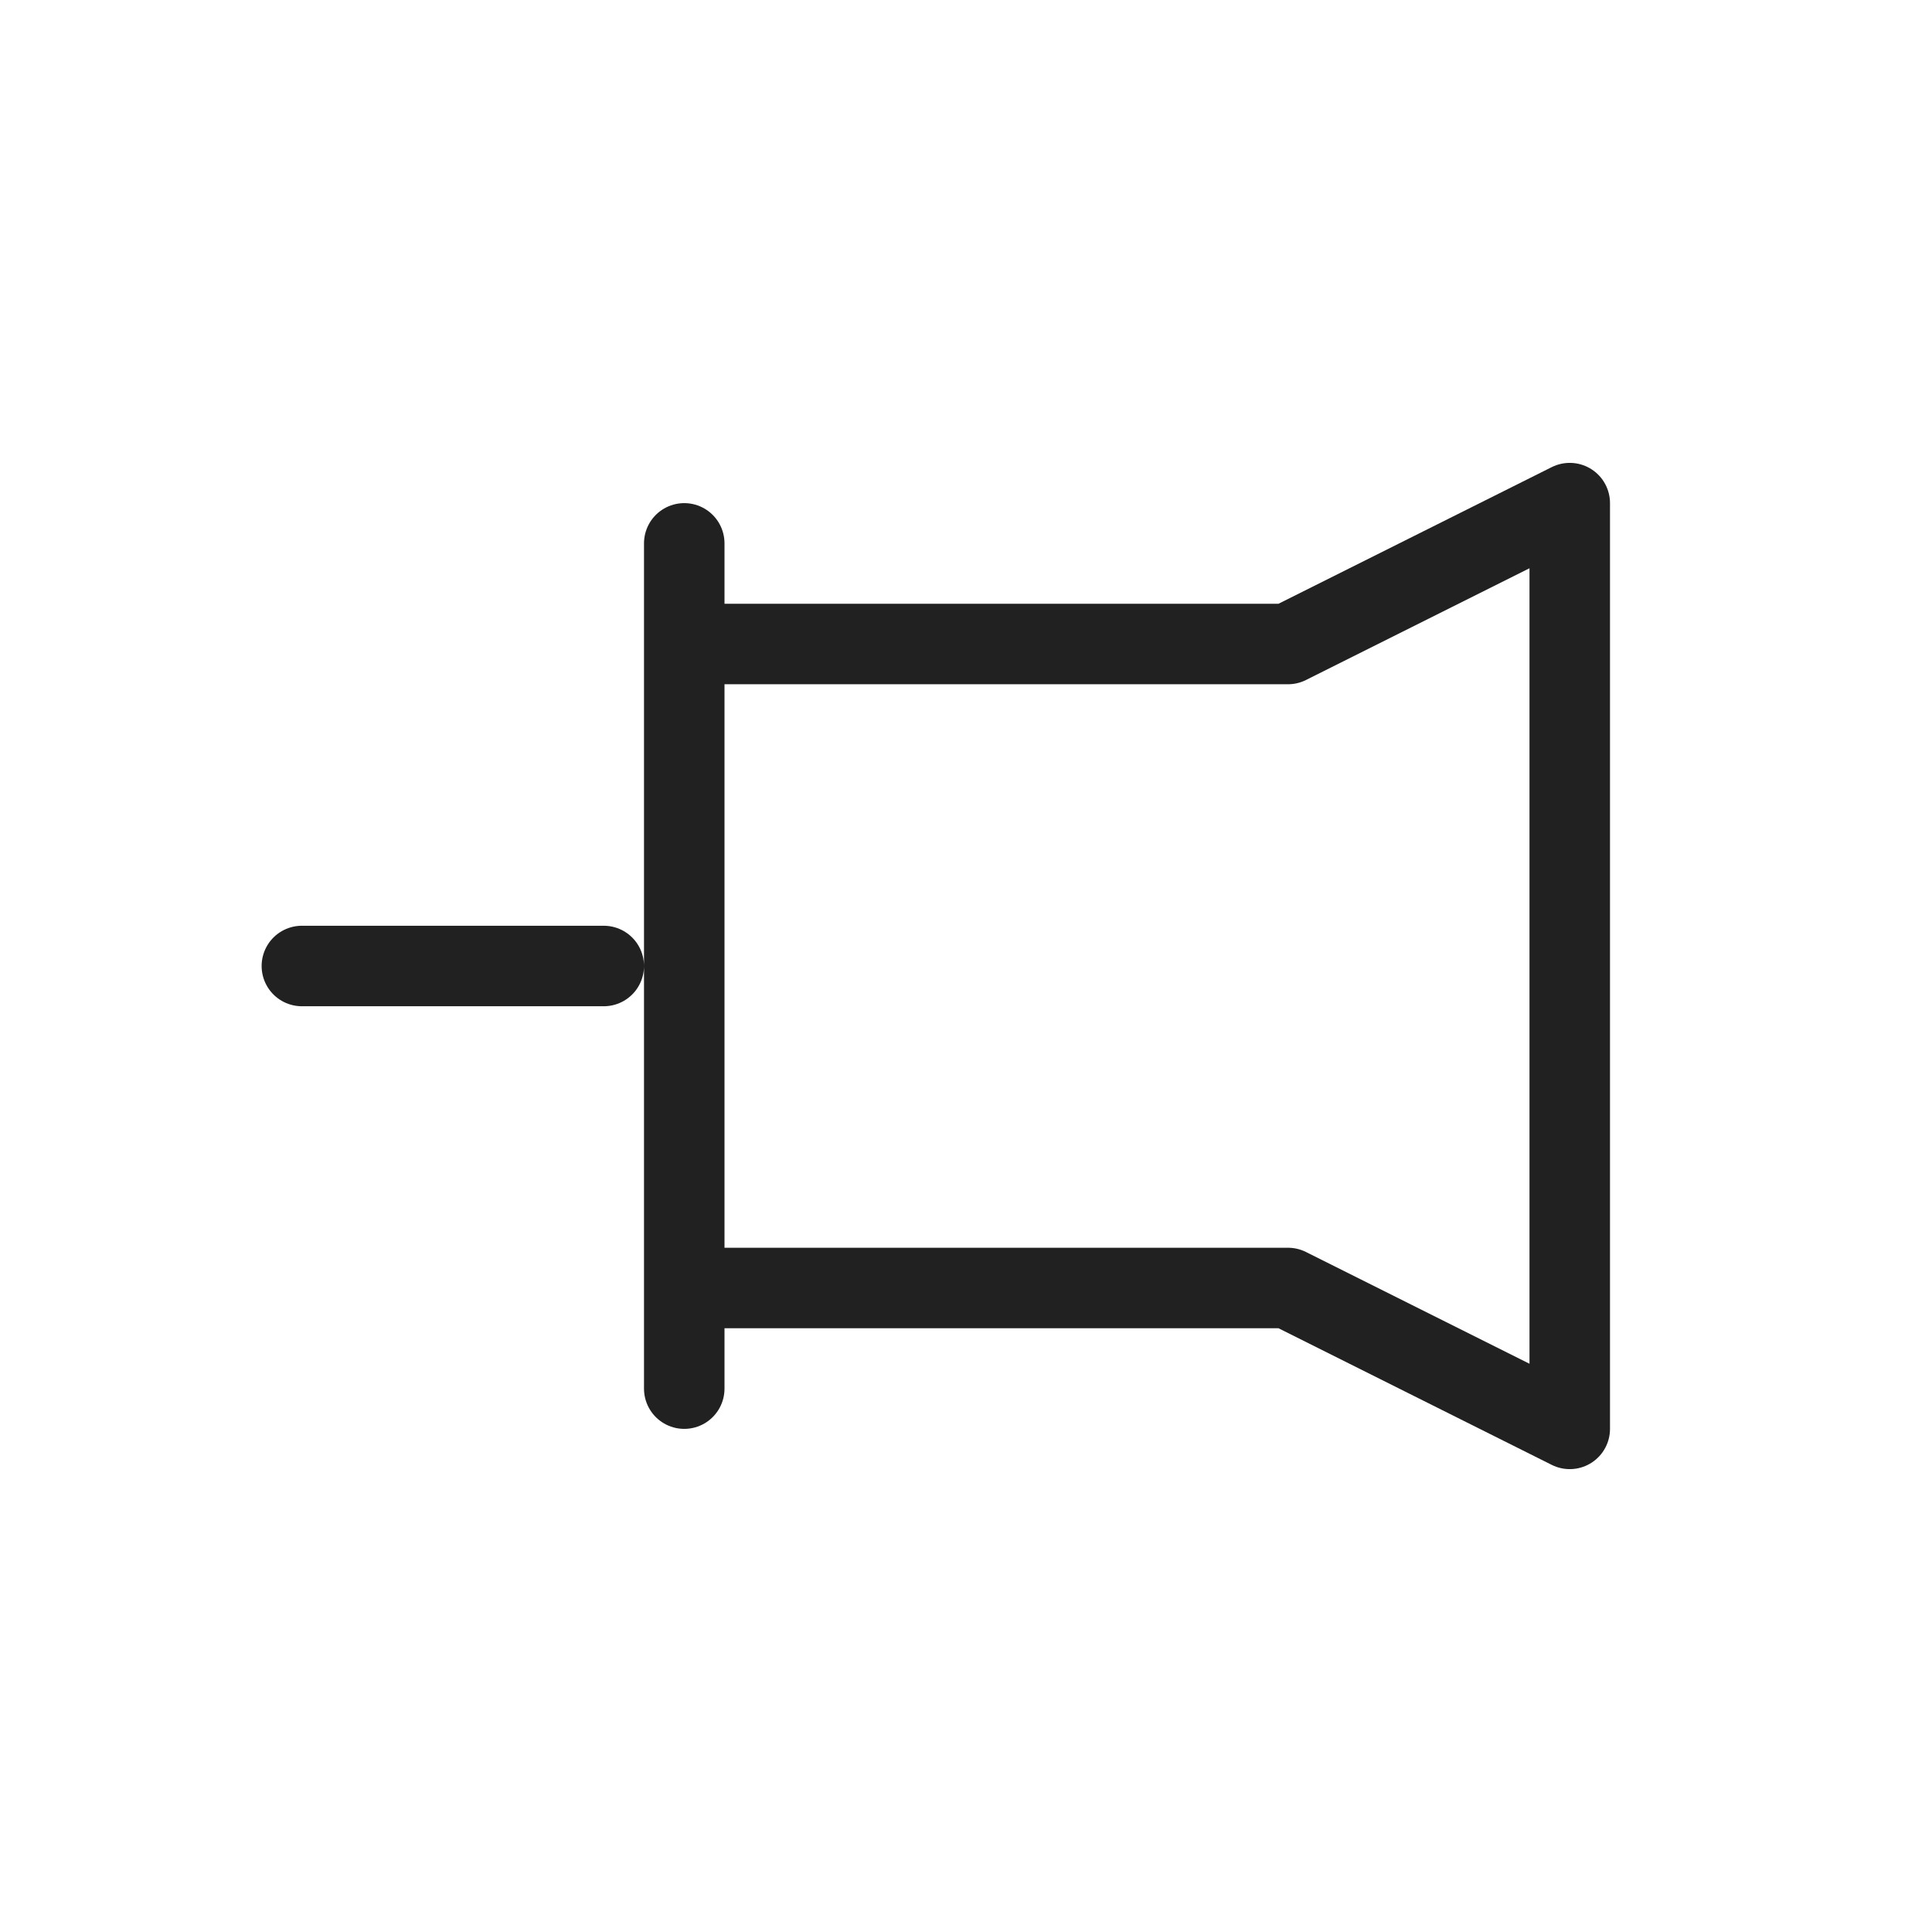
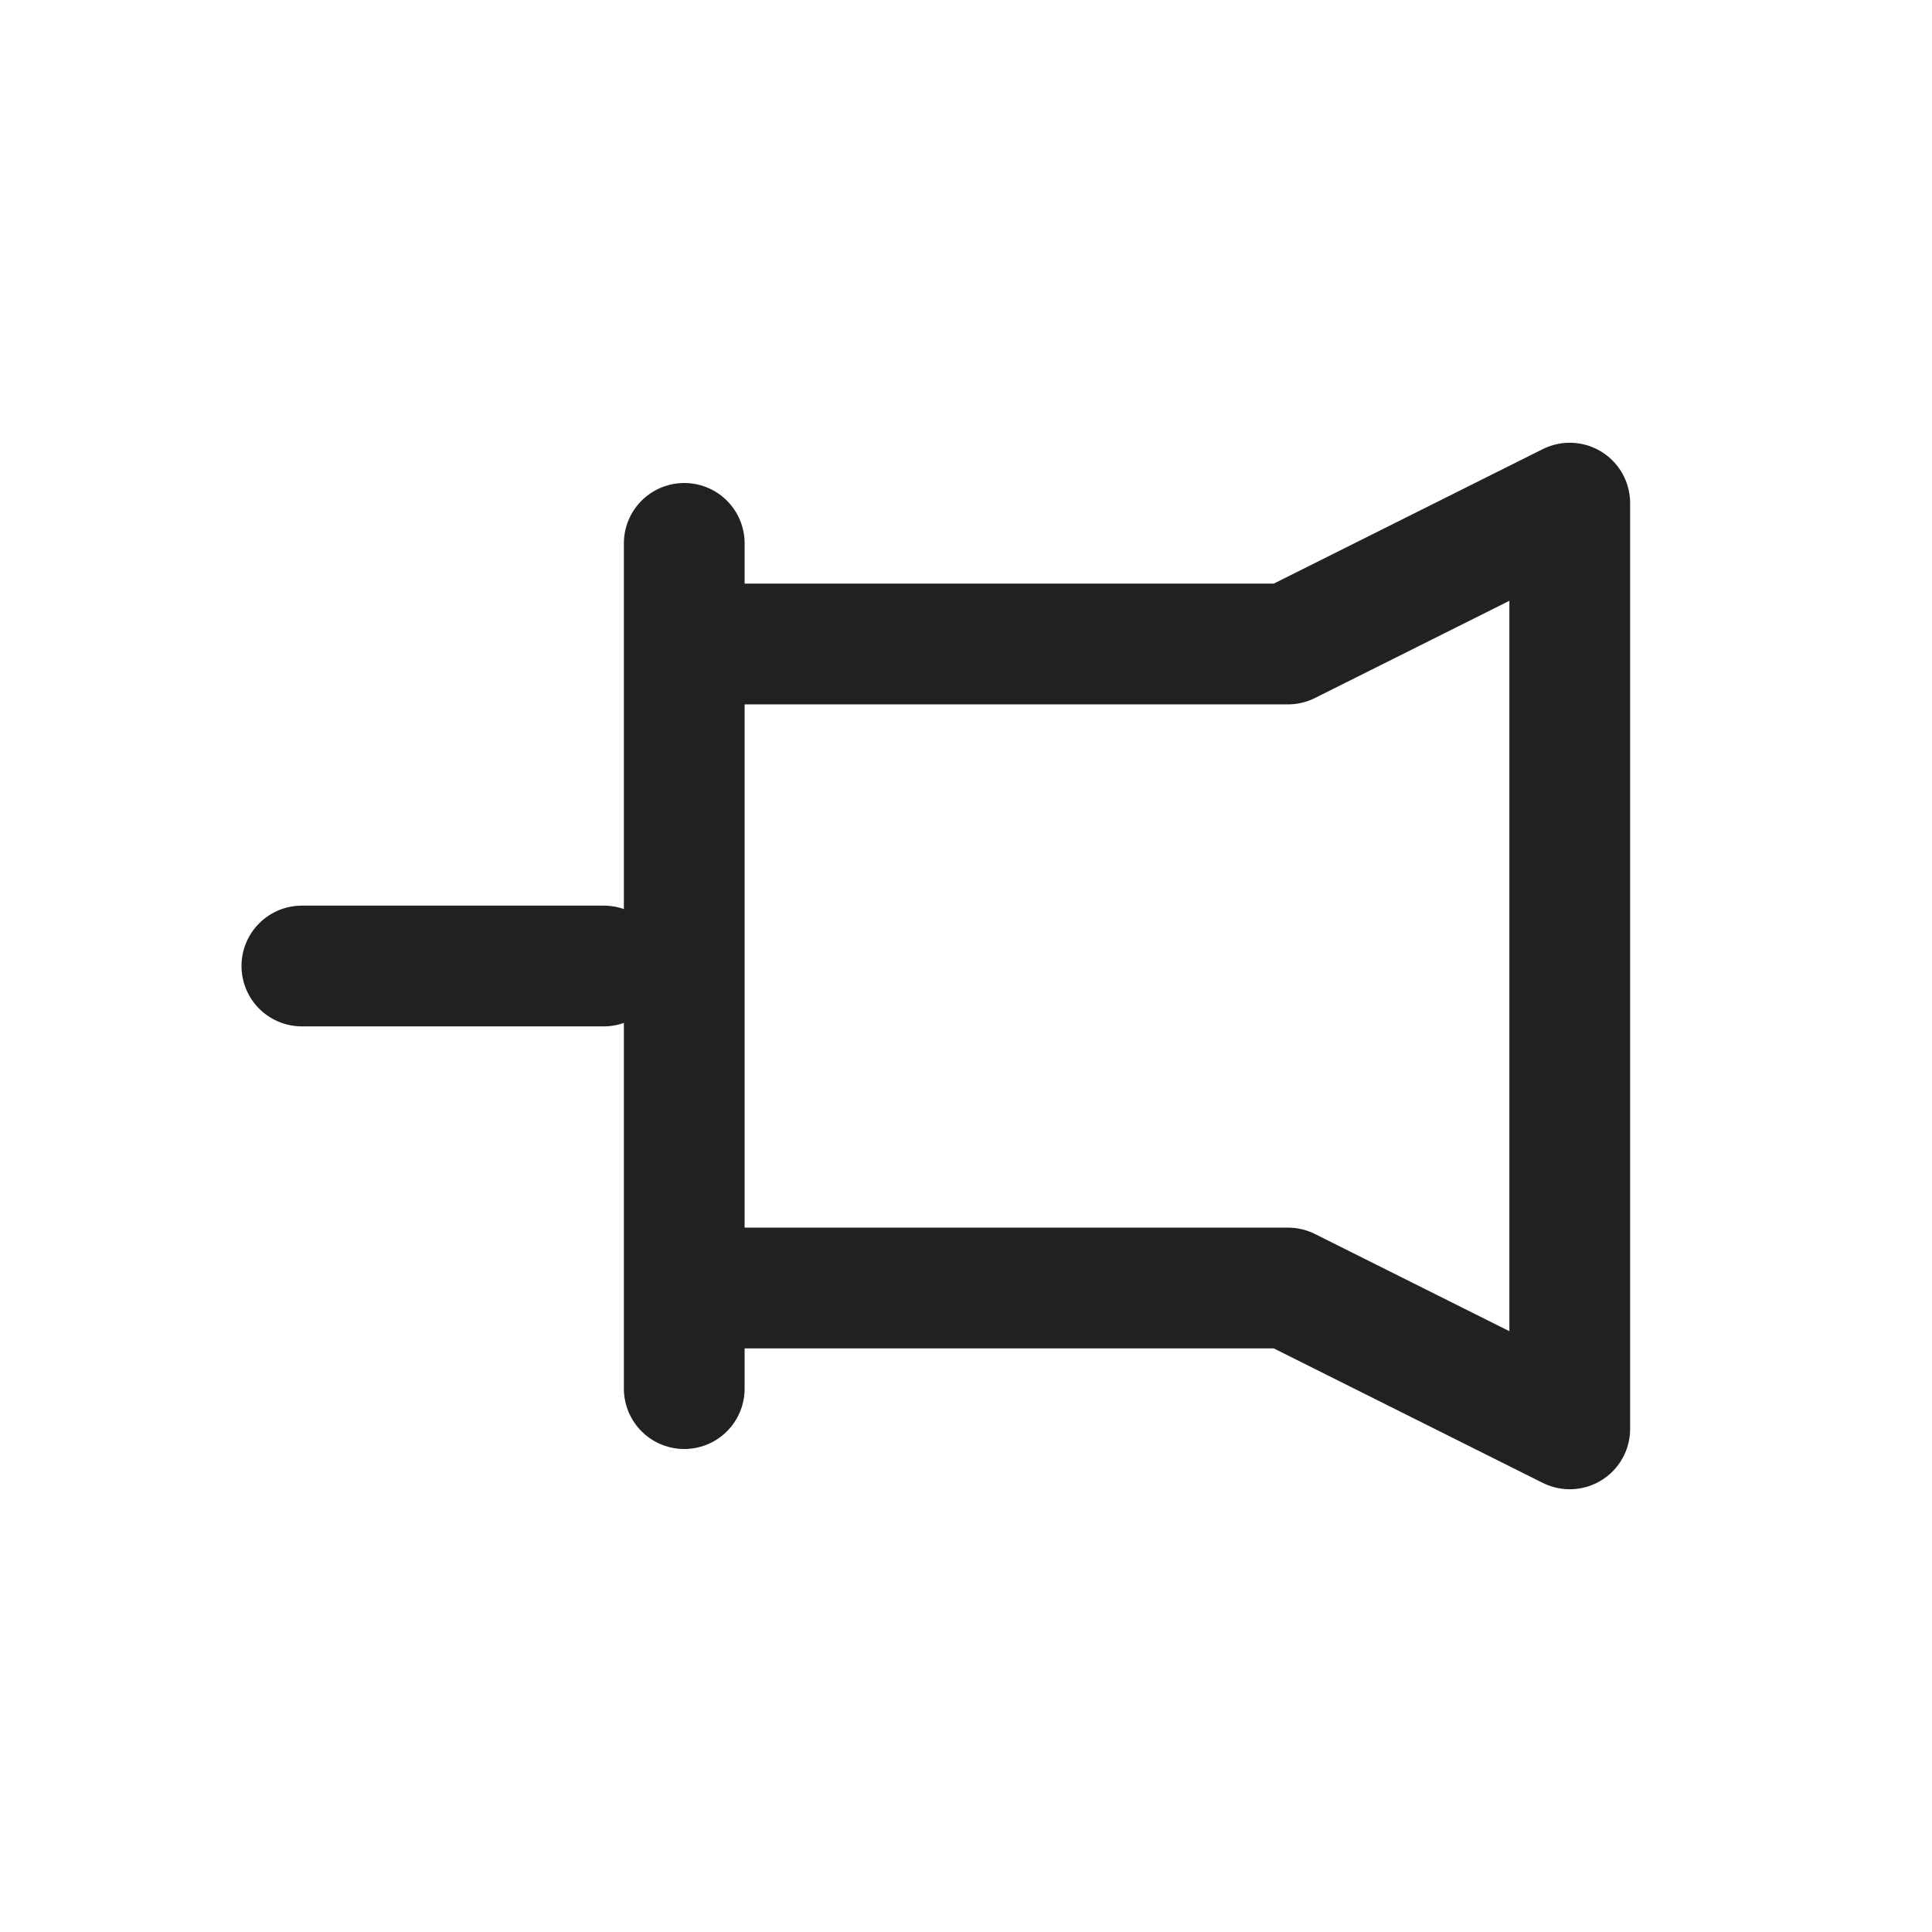
<svg xmlns="http://www.w3.org/2000/svg" width="24" height="24" viewBox="0 0 24 24" fill="none">
-   <g stroke="#212121" stroke-width="1" stroke-linecap="round" stroke-linejoin="round" vector-effect="non-scaling-stroke">
+   <g stroke="#212121" stroke-width="1.5" stroke-linecap="round" stroke-linejoin="round" vector-effect="non-scaling-stroke">
    <path d="M3.75 12H7.5M8.5 6.75V17.25M8.5 8H16L19.5 6.25V17.75L16 16H8.5" />
  </g>
</svg>
